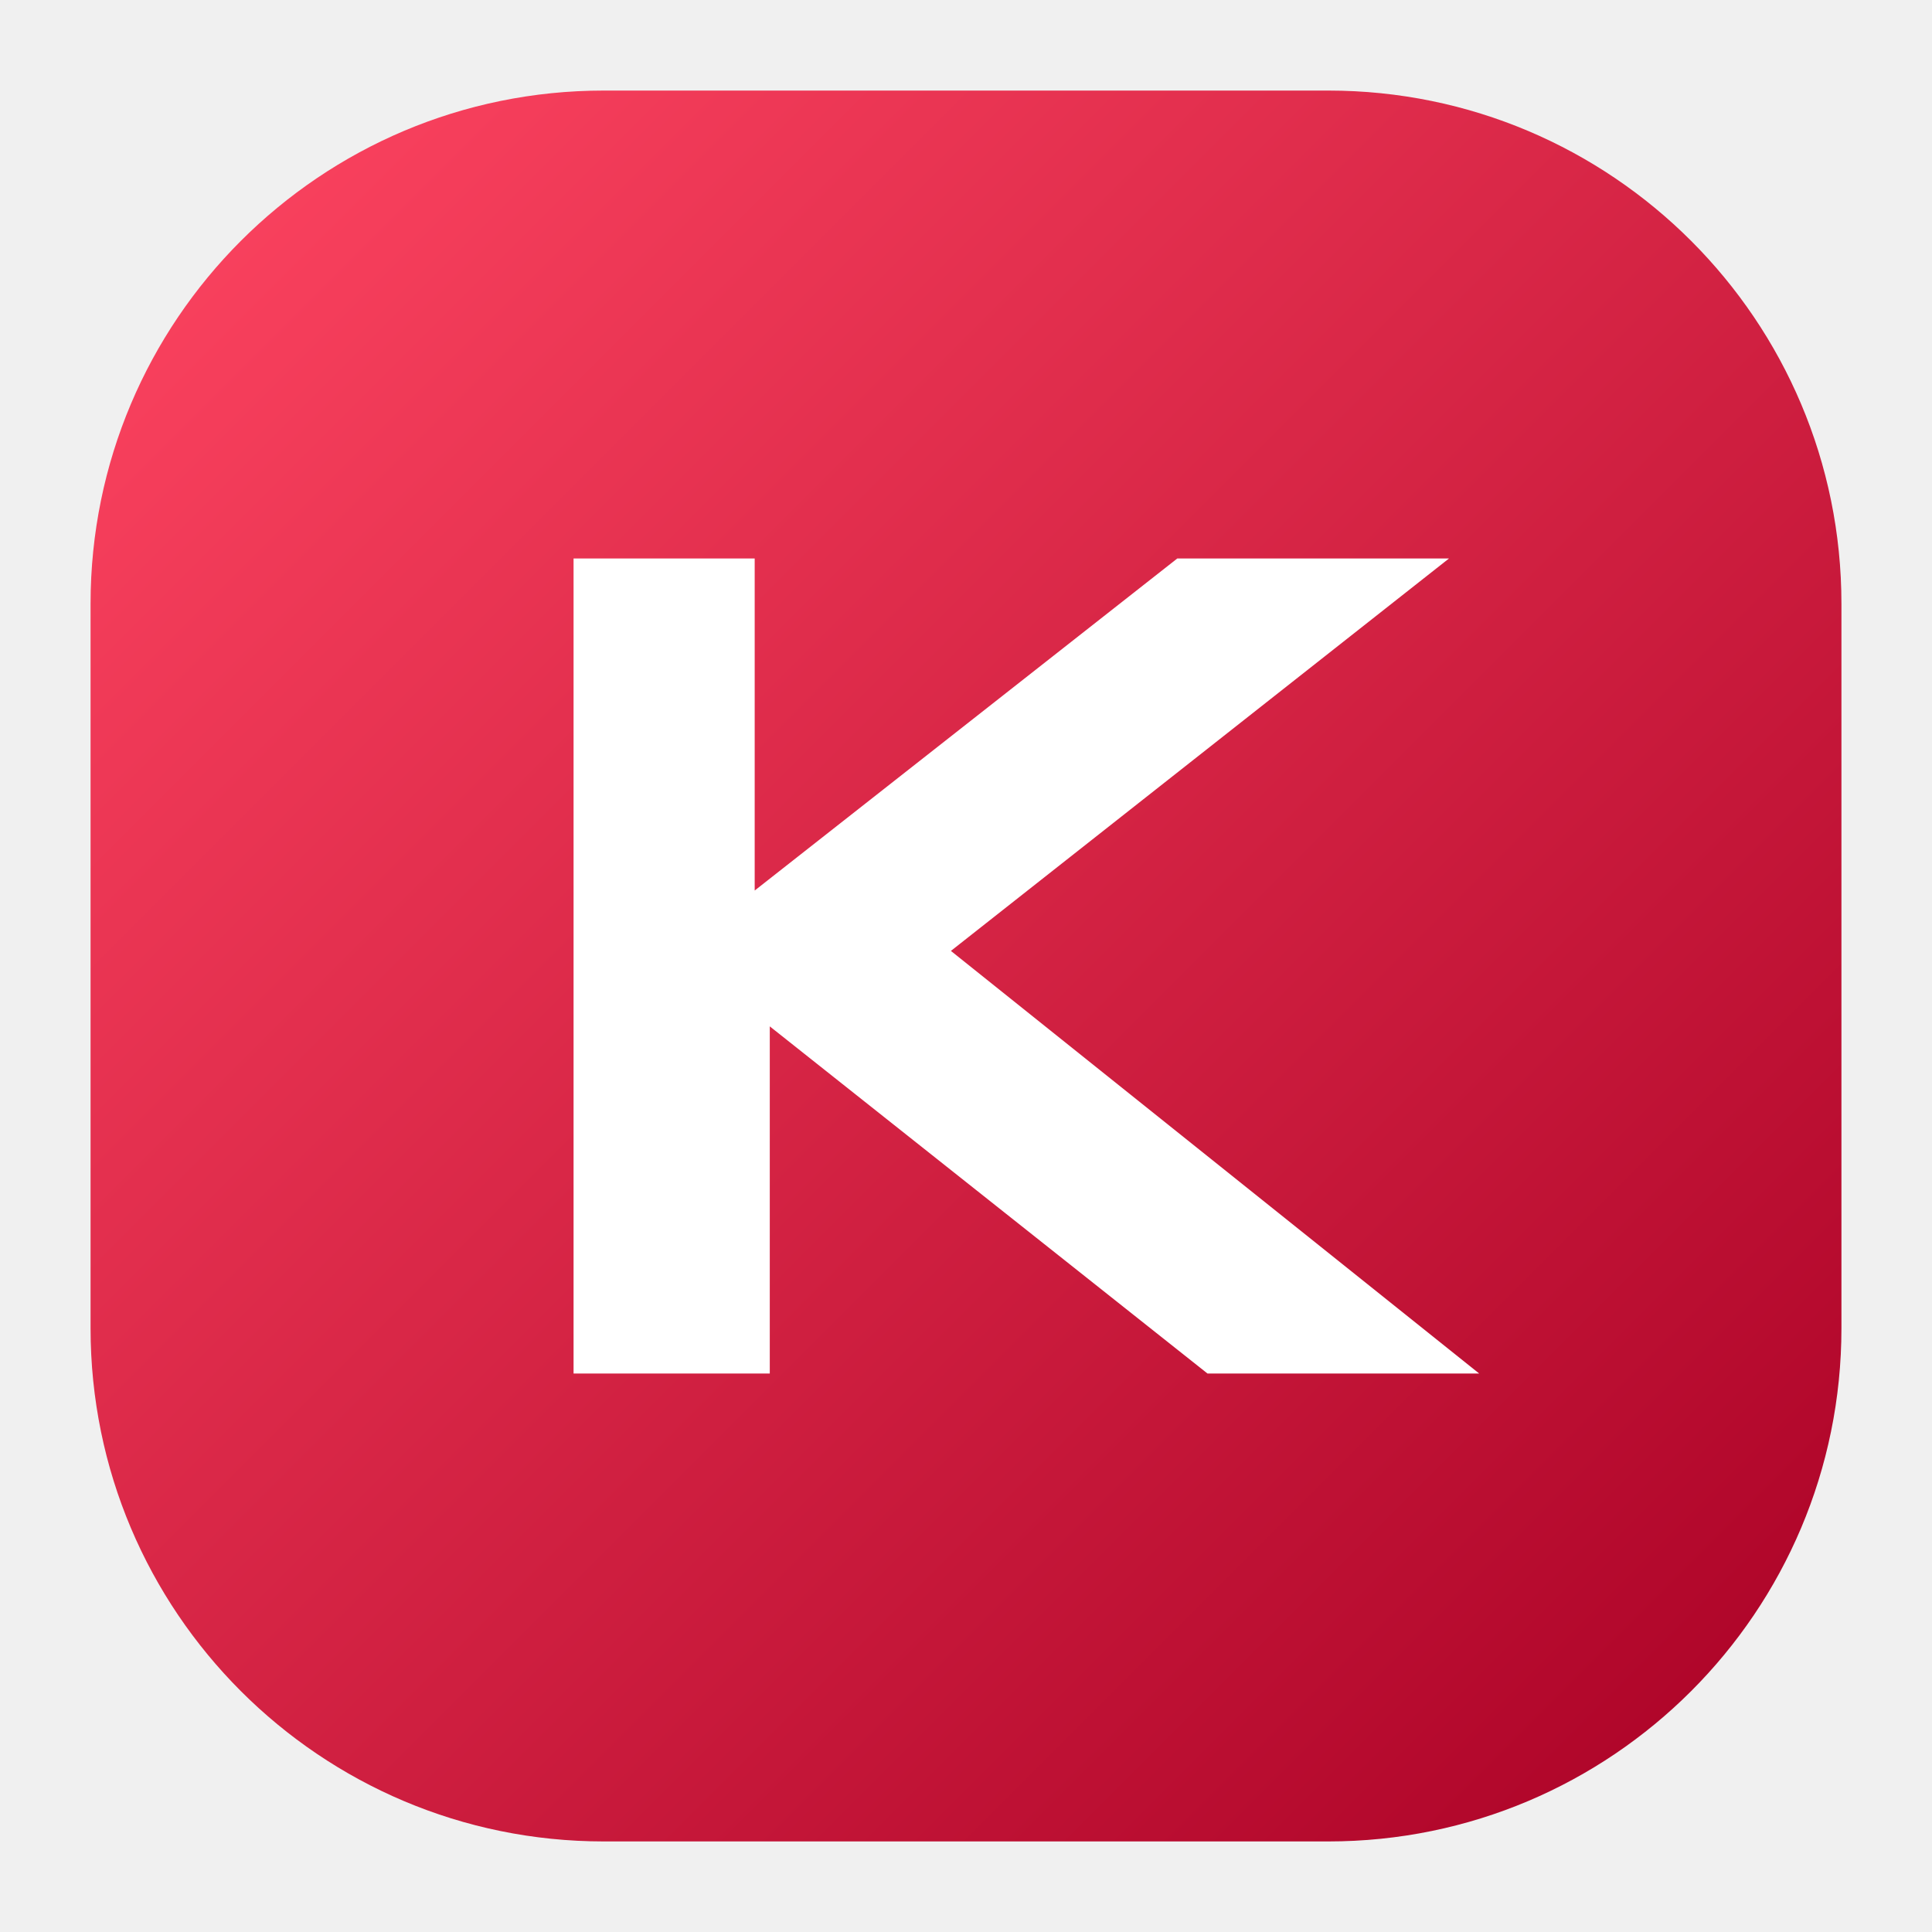
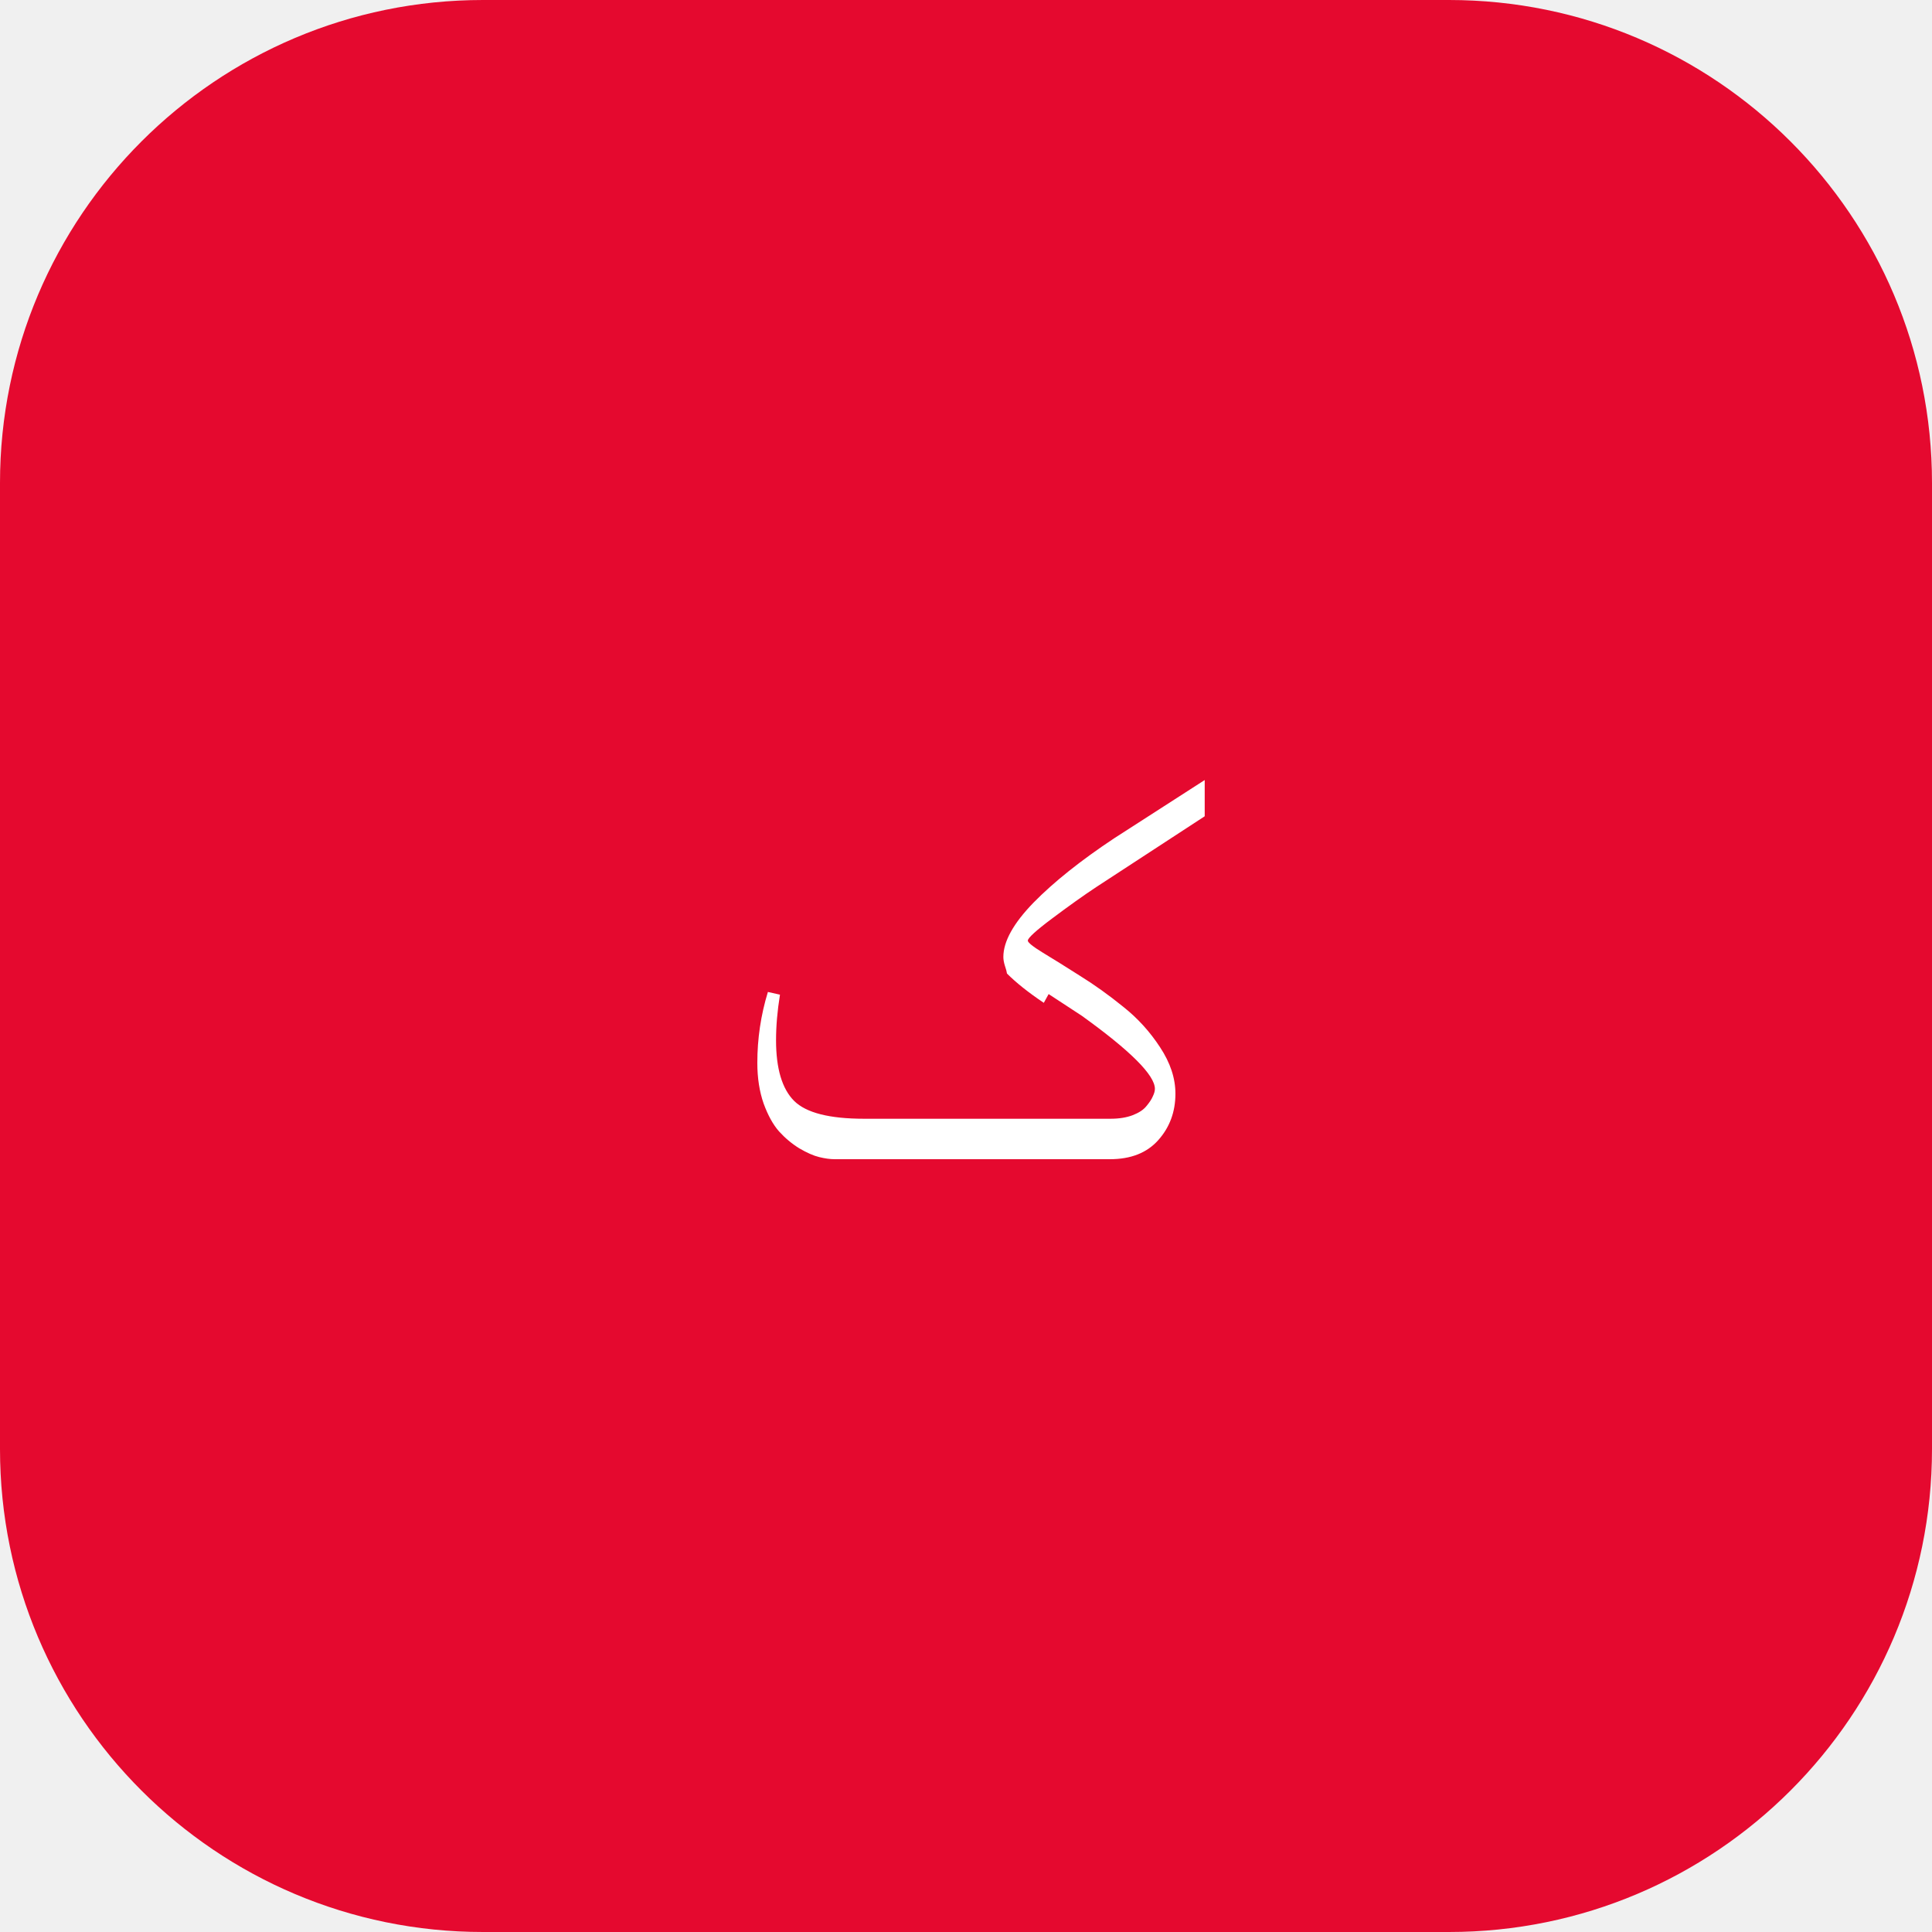
- <svg xmlns="http://www.w3.org/2000/svg" viewBox="0 0 128 128">
-   <defs>
-     <linearGradient id="g" x1="0" y1="0" x2="1" y2="1">
-       <stop stop-color="#ff4662" />
-       <stop offset="1" stop-color="#a90025" />
-     </linearGradient>
-   </defs>
-   <rect x="6" y="6" width="116" height="116" rx="34" fill="url(#g)" />
-   <path d="M38 91V37h12v22l28-22h18L63 63l35 28H80L51 68v23z" fill="#fff" />
+ <svg xmlns="http://www.w3.org/2000/svg" viewBox="0 0 100 100">
+   <rect rx="25" width="100" height="100" fill="#e5092f" />
+   <text x="50" y="60" text-anchor="middle" font-size="28" fill="white">ک</text>
</svg>
